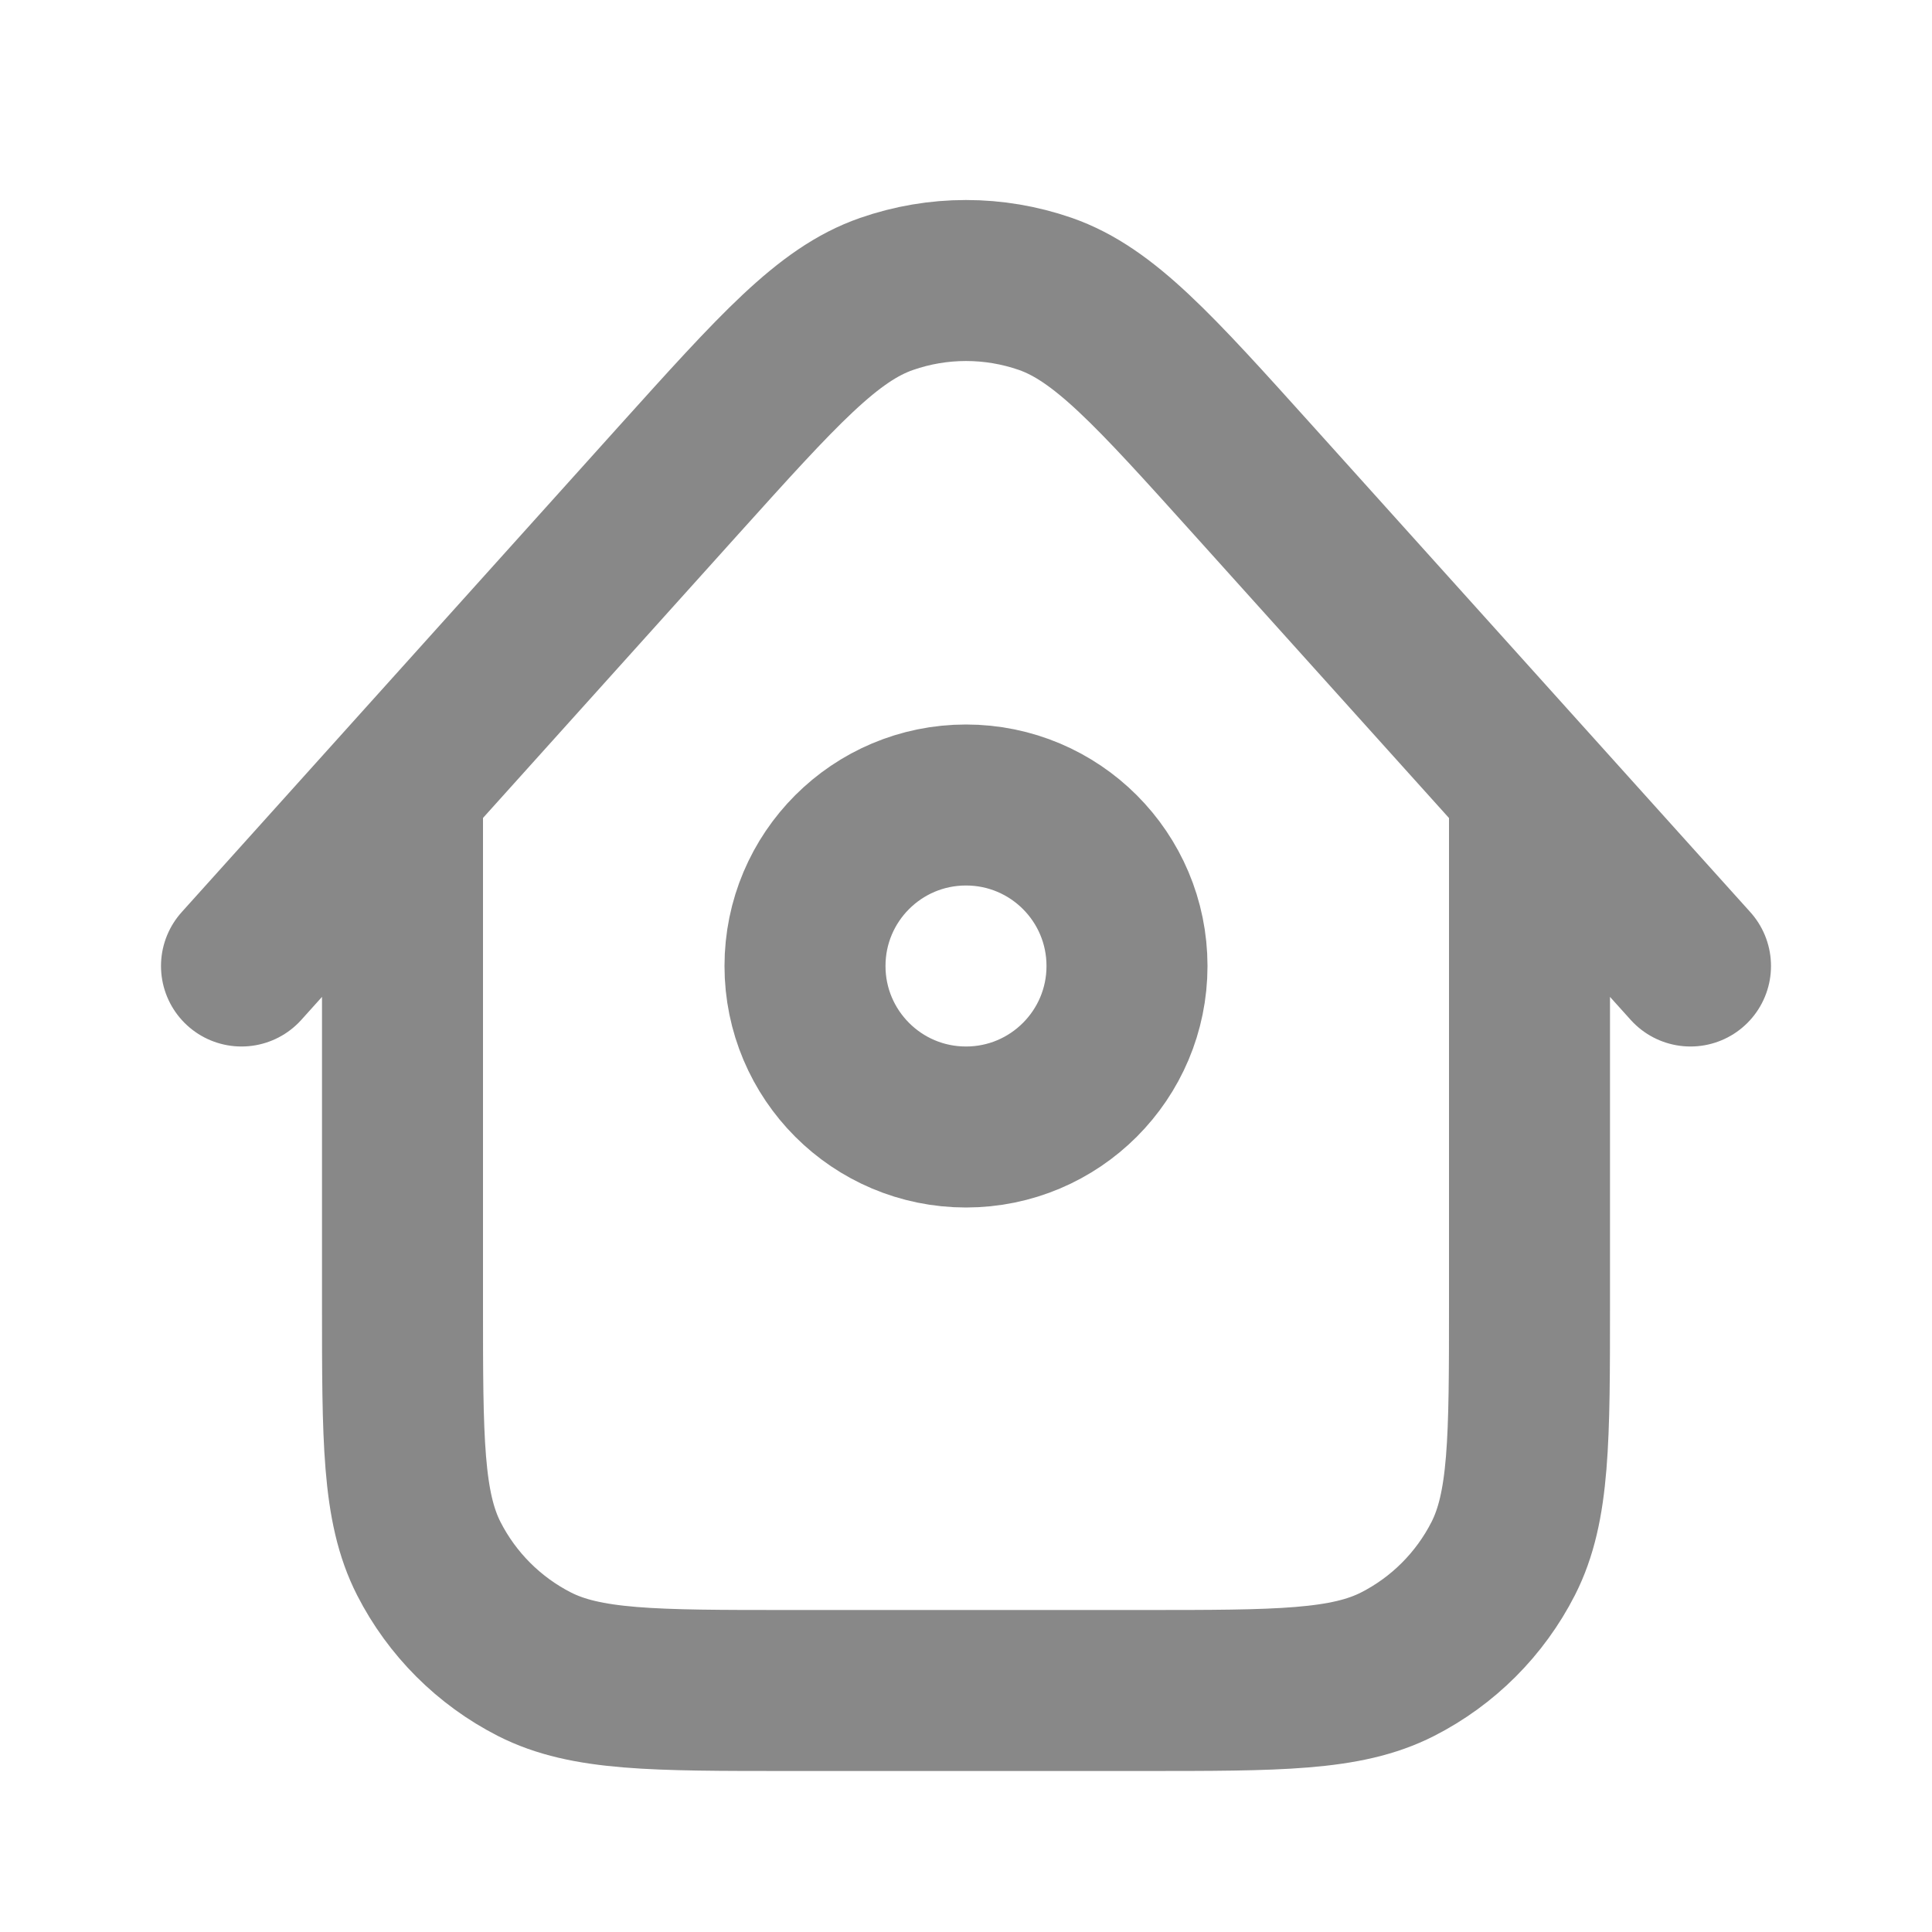
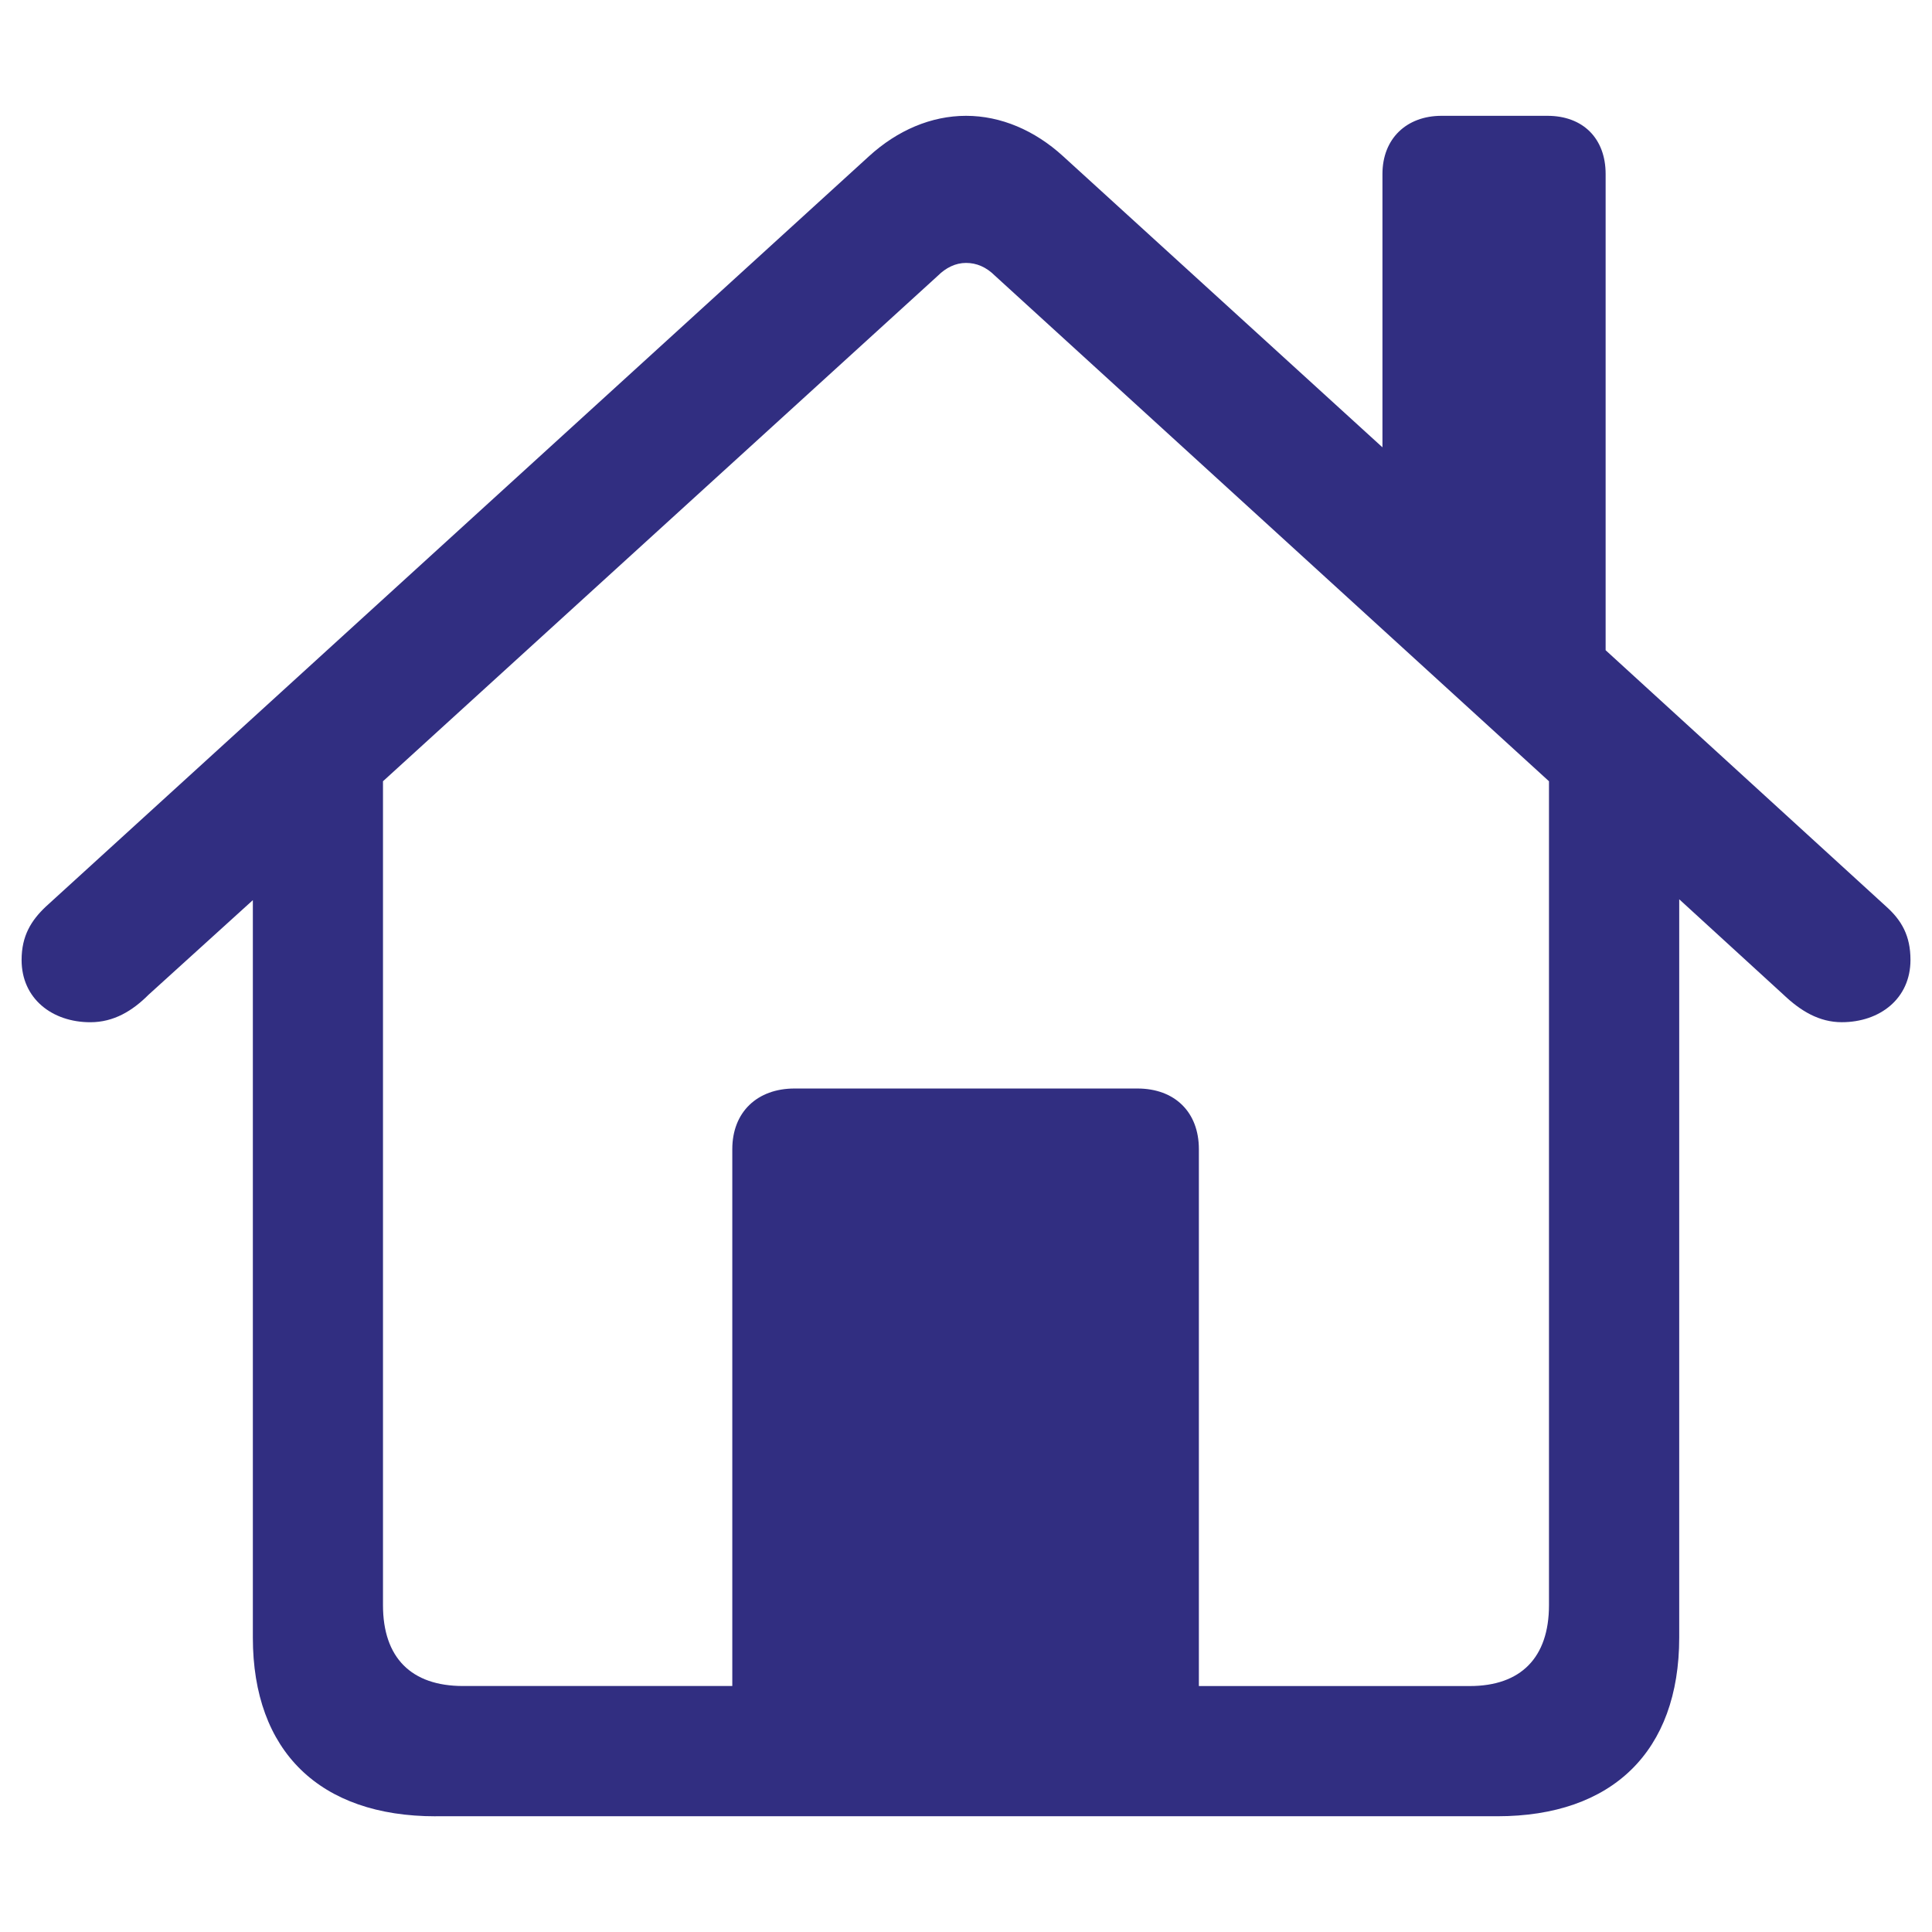
- <svg xmlns="http://www.w3.org/2000/svg" width="800px" height="800px" viewBox="0 0 24 24" fill="none">
-   <path d="M19 9.778V16.2C19 17.88 19 18.72 18.673 19.362C18.385 19.926 17.927 20.385 17.362 20.673C16.72 21 15.88 21 14.2 21H9.8C8.12 21 7.28 21 6.638 20.673C6.074 20.385 5.615 19.926 5.327 19.362C5 18.72 5 17.88 5 16.2V9.777M21 12L15.567 5.964C14.331 4.591 13.713 3.905 12.986 3.651C12.347 3.429 11.651 3.429 11.012 3.652C10.284 3.905 9.667 4.592 8.431 5.964L3 12M14 12C14 13.104 13.105 14 12 14C10.895 14 10 13.104 10 12C10 10.895 10.895 10 12 10C13.105 10 14 10.895 14 12Z" stroke="#888888" stroke-width="2" stroke-linecap="round" stroke-linejoin="round" />
+ <svg xmlns="http://www.w3.org/2000/svg" width="200" height="200" viewBox="0 0 56 56">
+   <path fill="#312e81" d="M12.625 52.645H43.4c3.328 0 5.273-1.876 5.273-5.18V26.066l3.023 2.766c.493.469 1.032.797 1.688.797c1.101 0 1.992-.68 1.992-1.805c0-.703-.258-1.148-.703-1.547l-8.133-7.43V5.044c0-1.031-.656-1.687-1.687-1.687h-3.07c-1.008 0-1.712.656-1.712 1.687v7.922l-9.257-8.438c-.82-.75-1.805-1.171-2.813-1.171c-1.008 0-1.992.421-2.812 1.171l-23.86 21.75c-.422.399-.703.844-.703 1.547c0 1.125.89 1.805 1.992 1.805c.68 0 1.219-.328 1.688-.797l3.023-2.742v21.375c0 3.304 1.946 5.18 5.297 5.18M34.75 33.309c0-1.078-.703-1.758-1.781-1.758H23.03c-1.078 0-1.804.68-1.804 1.758V48.87h-7.805c-1.5 0-2.32-.82-2.32-2.344V22.645L27.18 7.996c.234-.234.515-.375.82-.375c.305 0 .586.117.844.375l16.054 14.649v23.882c0 1.524-.82 2.344-2.296 2.344H34.75Z" />
</svg>
